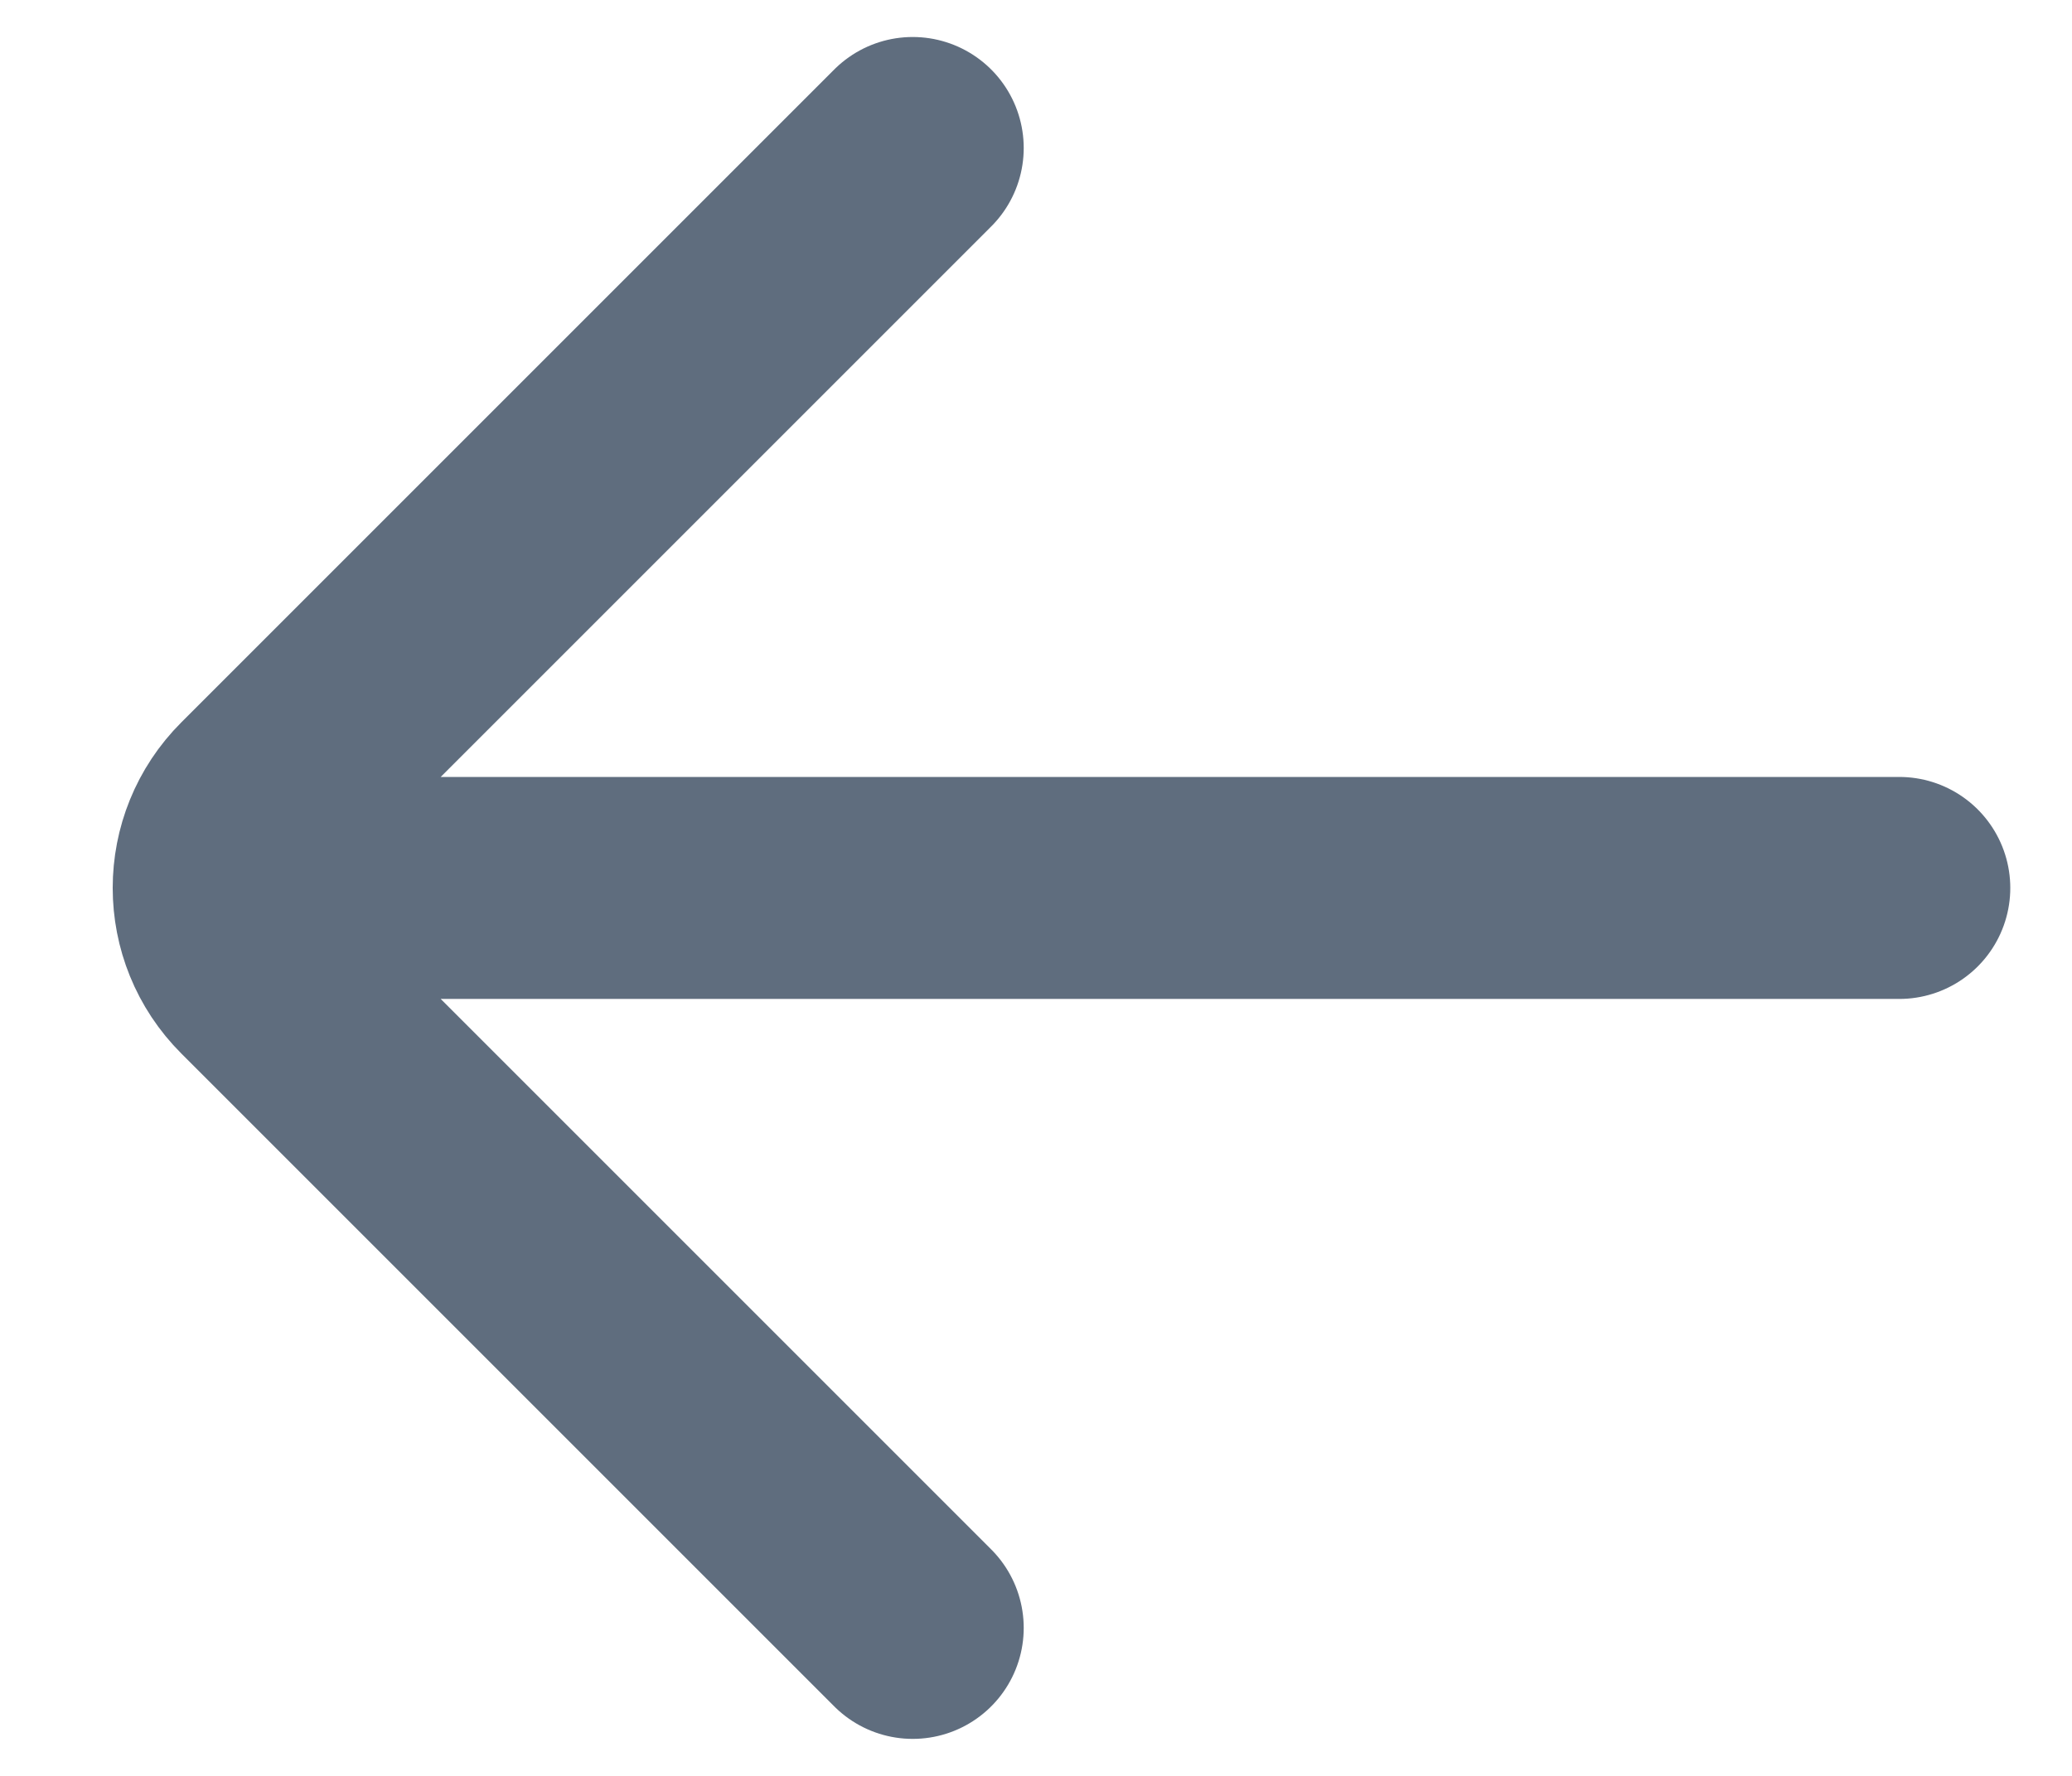
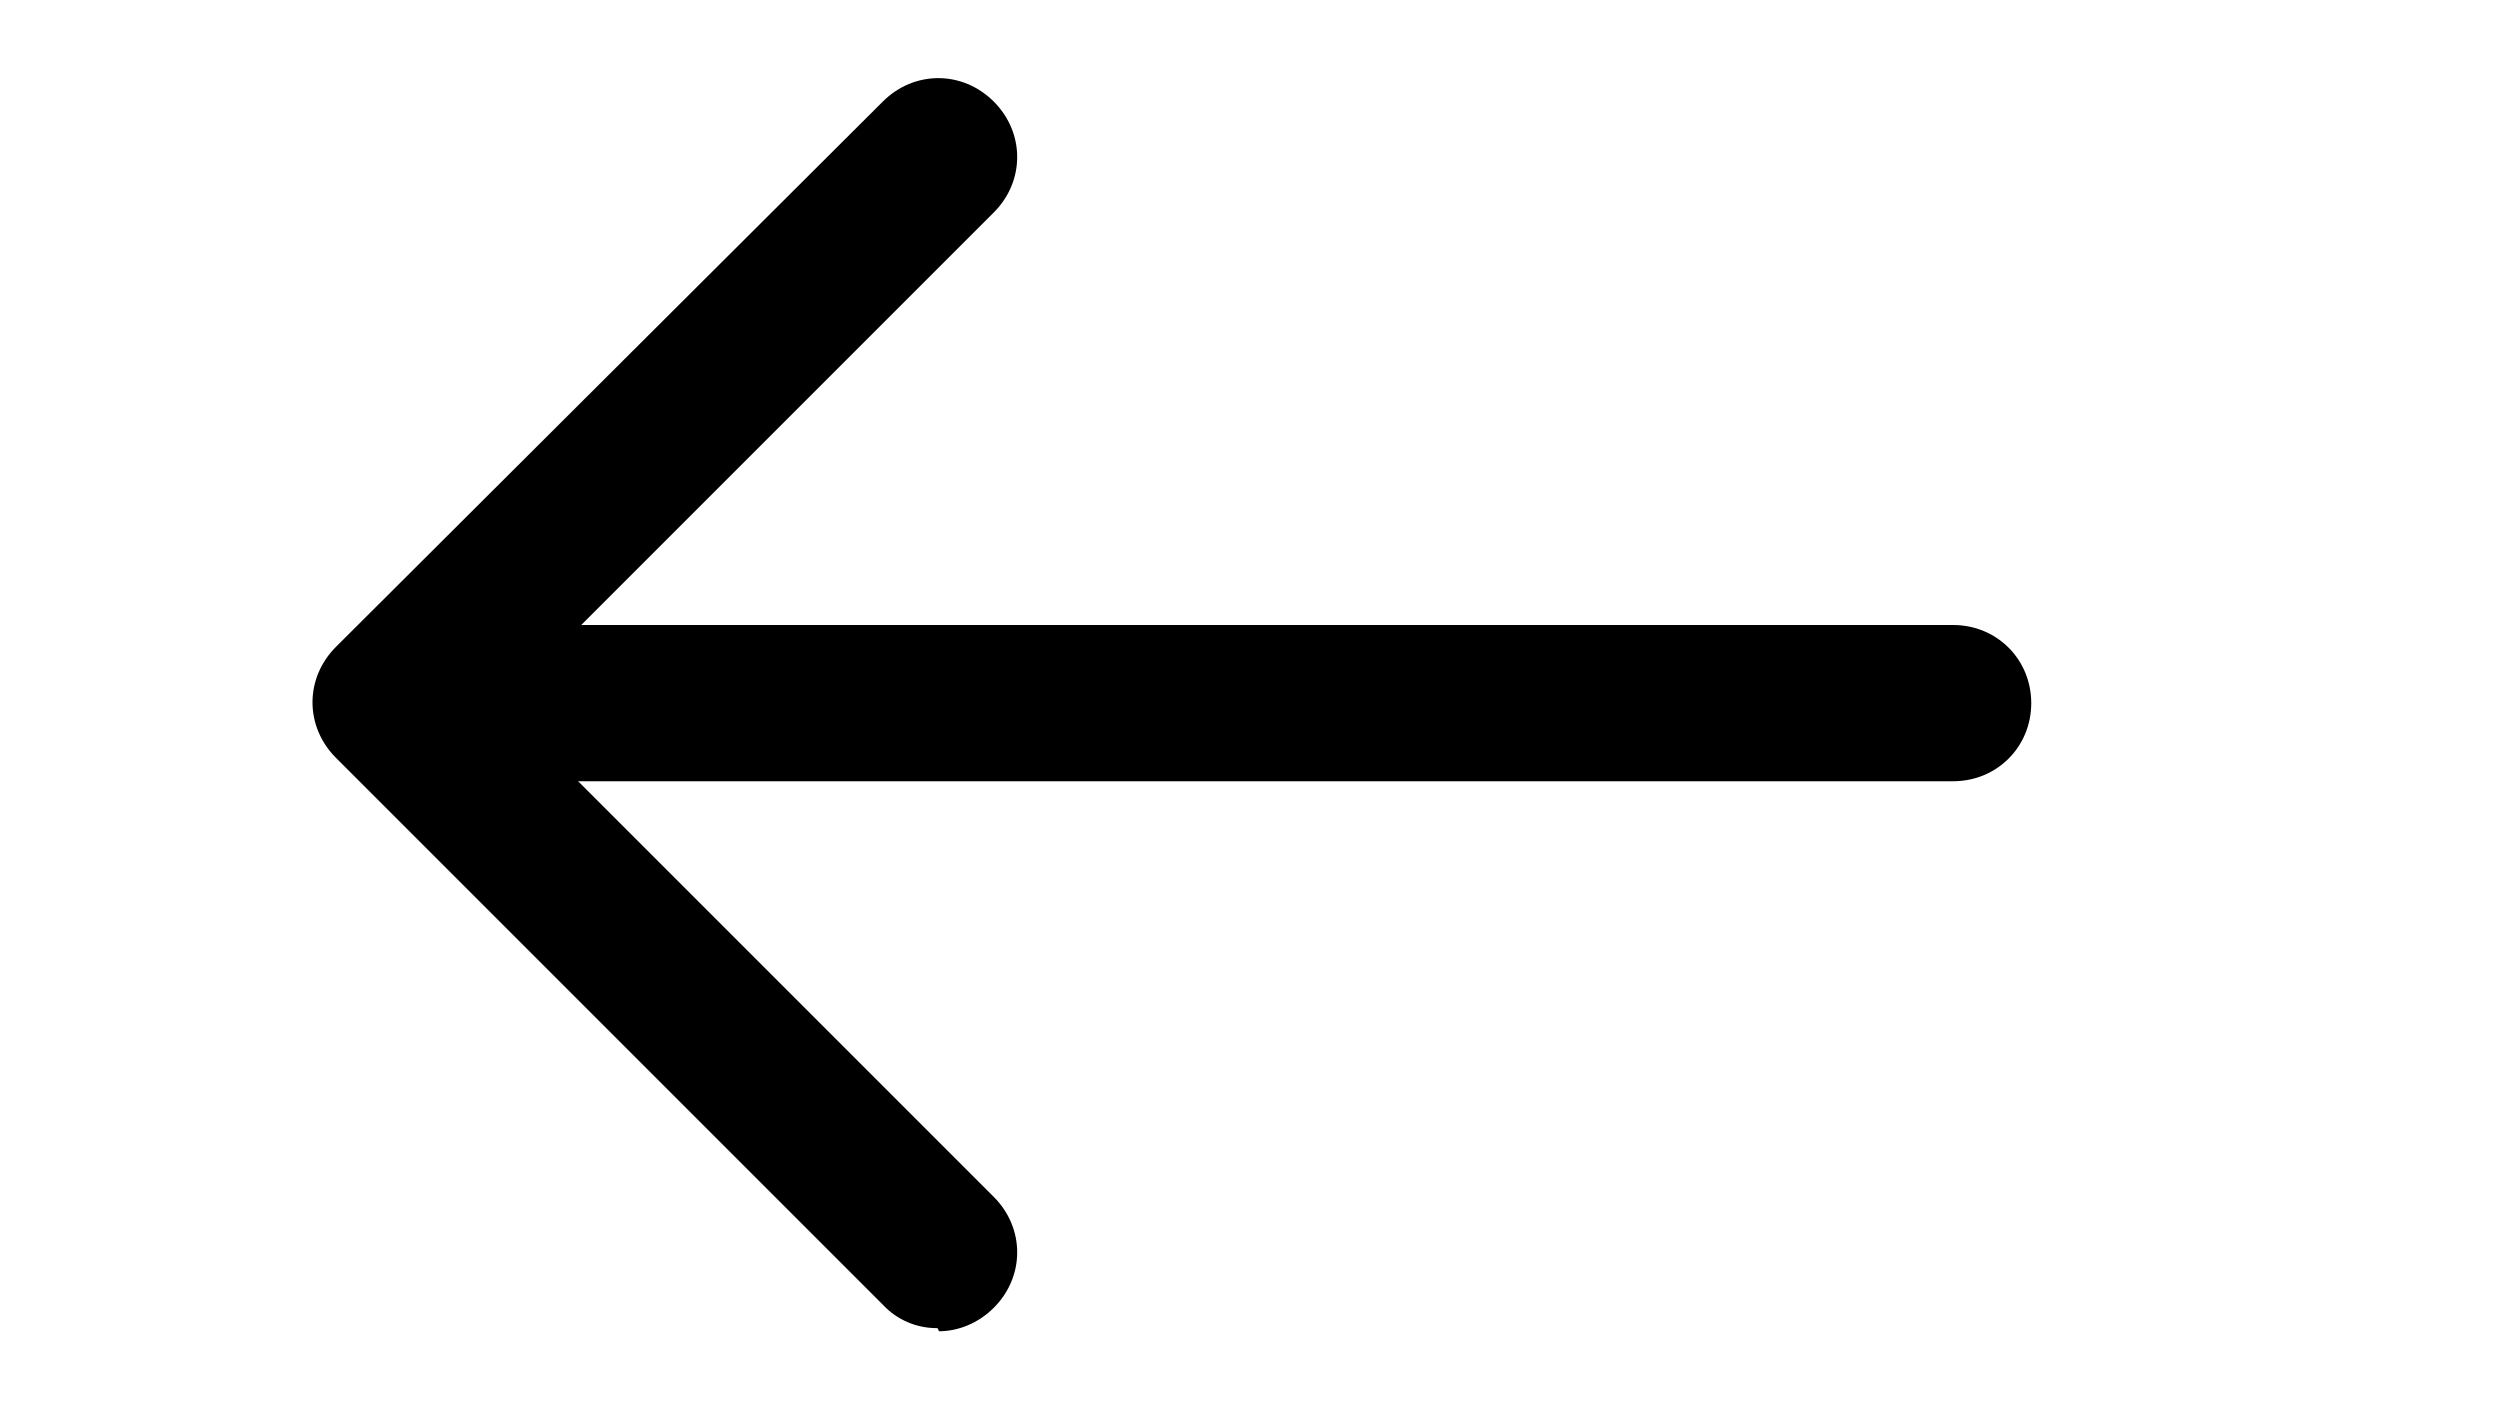
- <svg xmlns="http://www.w3.org/2000/svg" width="14" height="12" viewBox="0 0 14 12" fill="none">
-   <path d="M12.833 6H2M6.167 1L1.756 5.411C1.43 5.736 1.43 6.264 1.756 6.589L6.167 11" stroke="#5F6D7E" stroke-width="1.5" stroke-linecap="round" />
+ <svg xmlns="http://www.w3.org/2000/svg" width="16" height="9" viewBox="0 0 16 9">
+   <path fill="currentColor" d="M12.5 5h-9c-.28 0-.5-.22-.5-.5s.22-.5.5-.5h9c.28 0 .5.22.5.5s-.22.5-.5.5Z" />
+   <path fill="currentColor" d="M6 8.5a.47.47 0 0 1-.35-.15l-3.5-3.5c-.2-.2-.2-.51 0-.71L5.65.65c.2-.2.51-.2.71 0c.2.2.2.51 0 .71L3.21 4.51l3.15 3.15c.2.2.2.51 0 .71c-.1.1-.23.15-.35.15Z" />
</svg>
